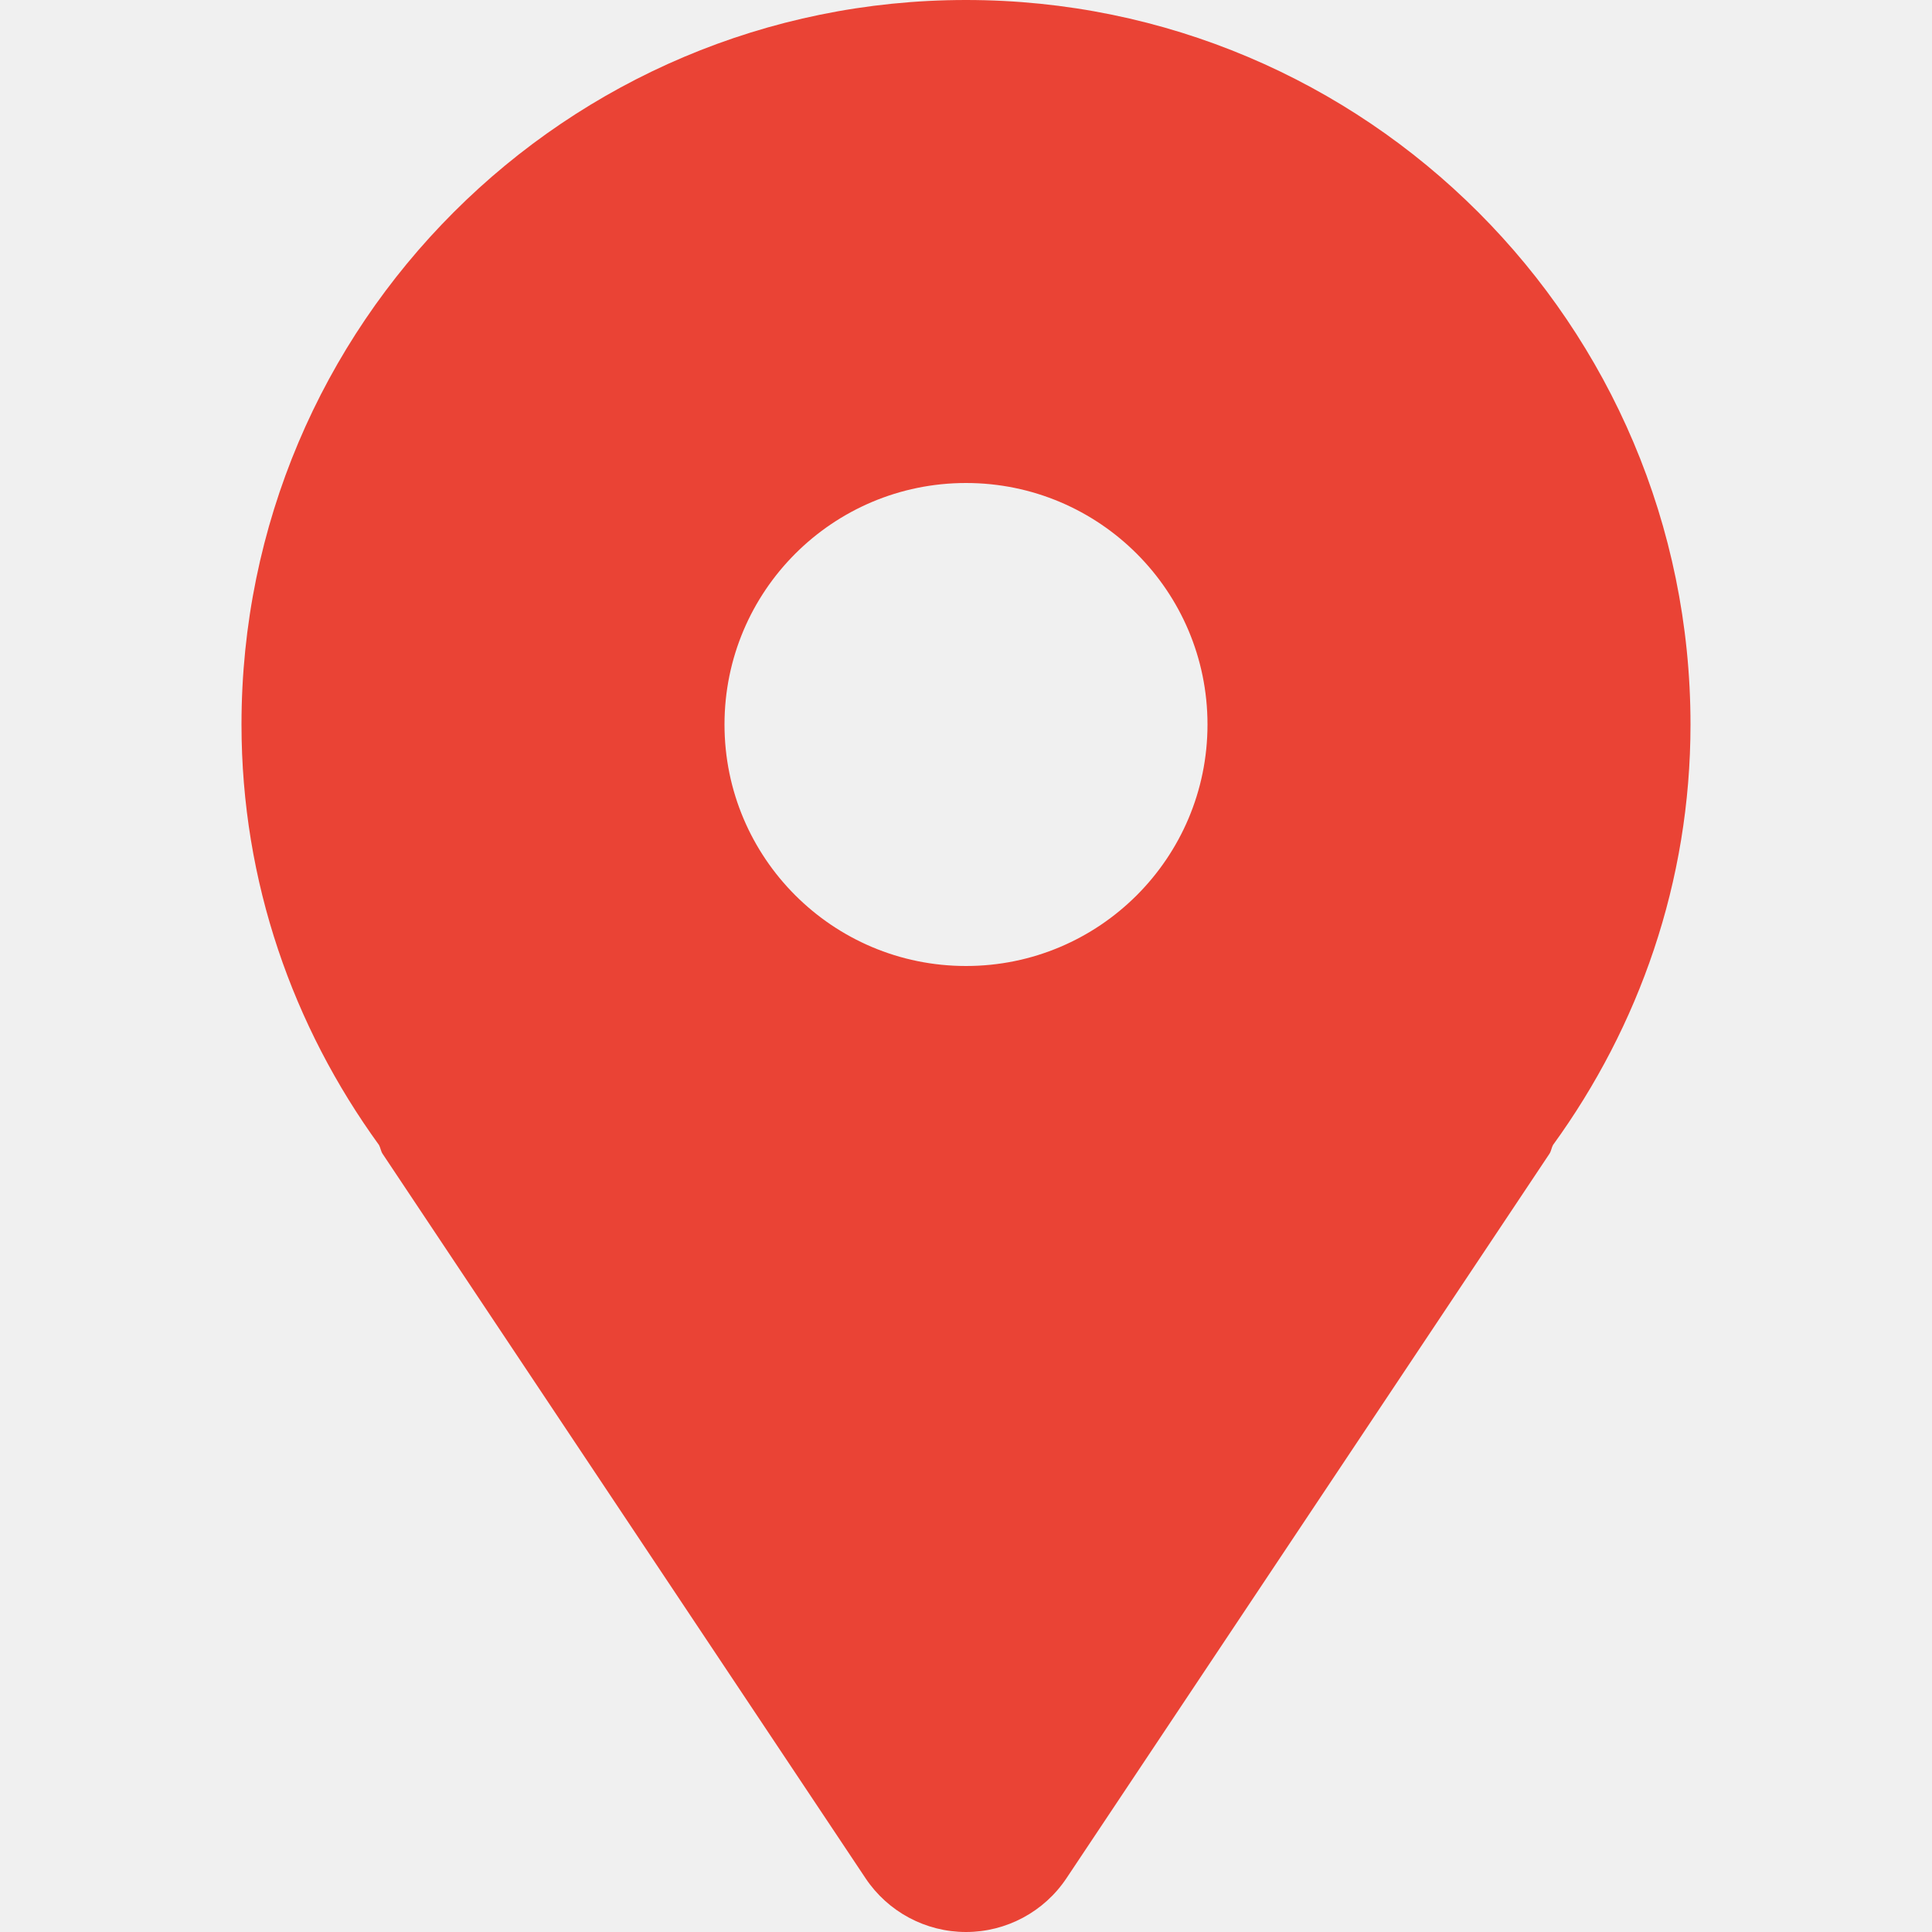
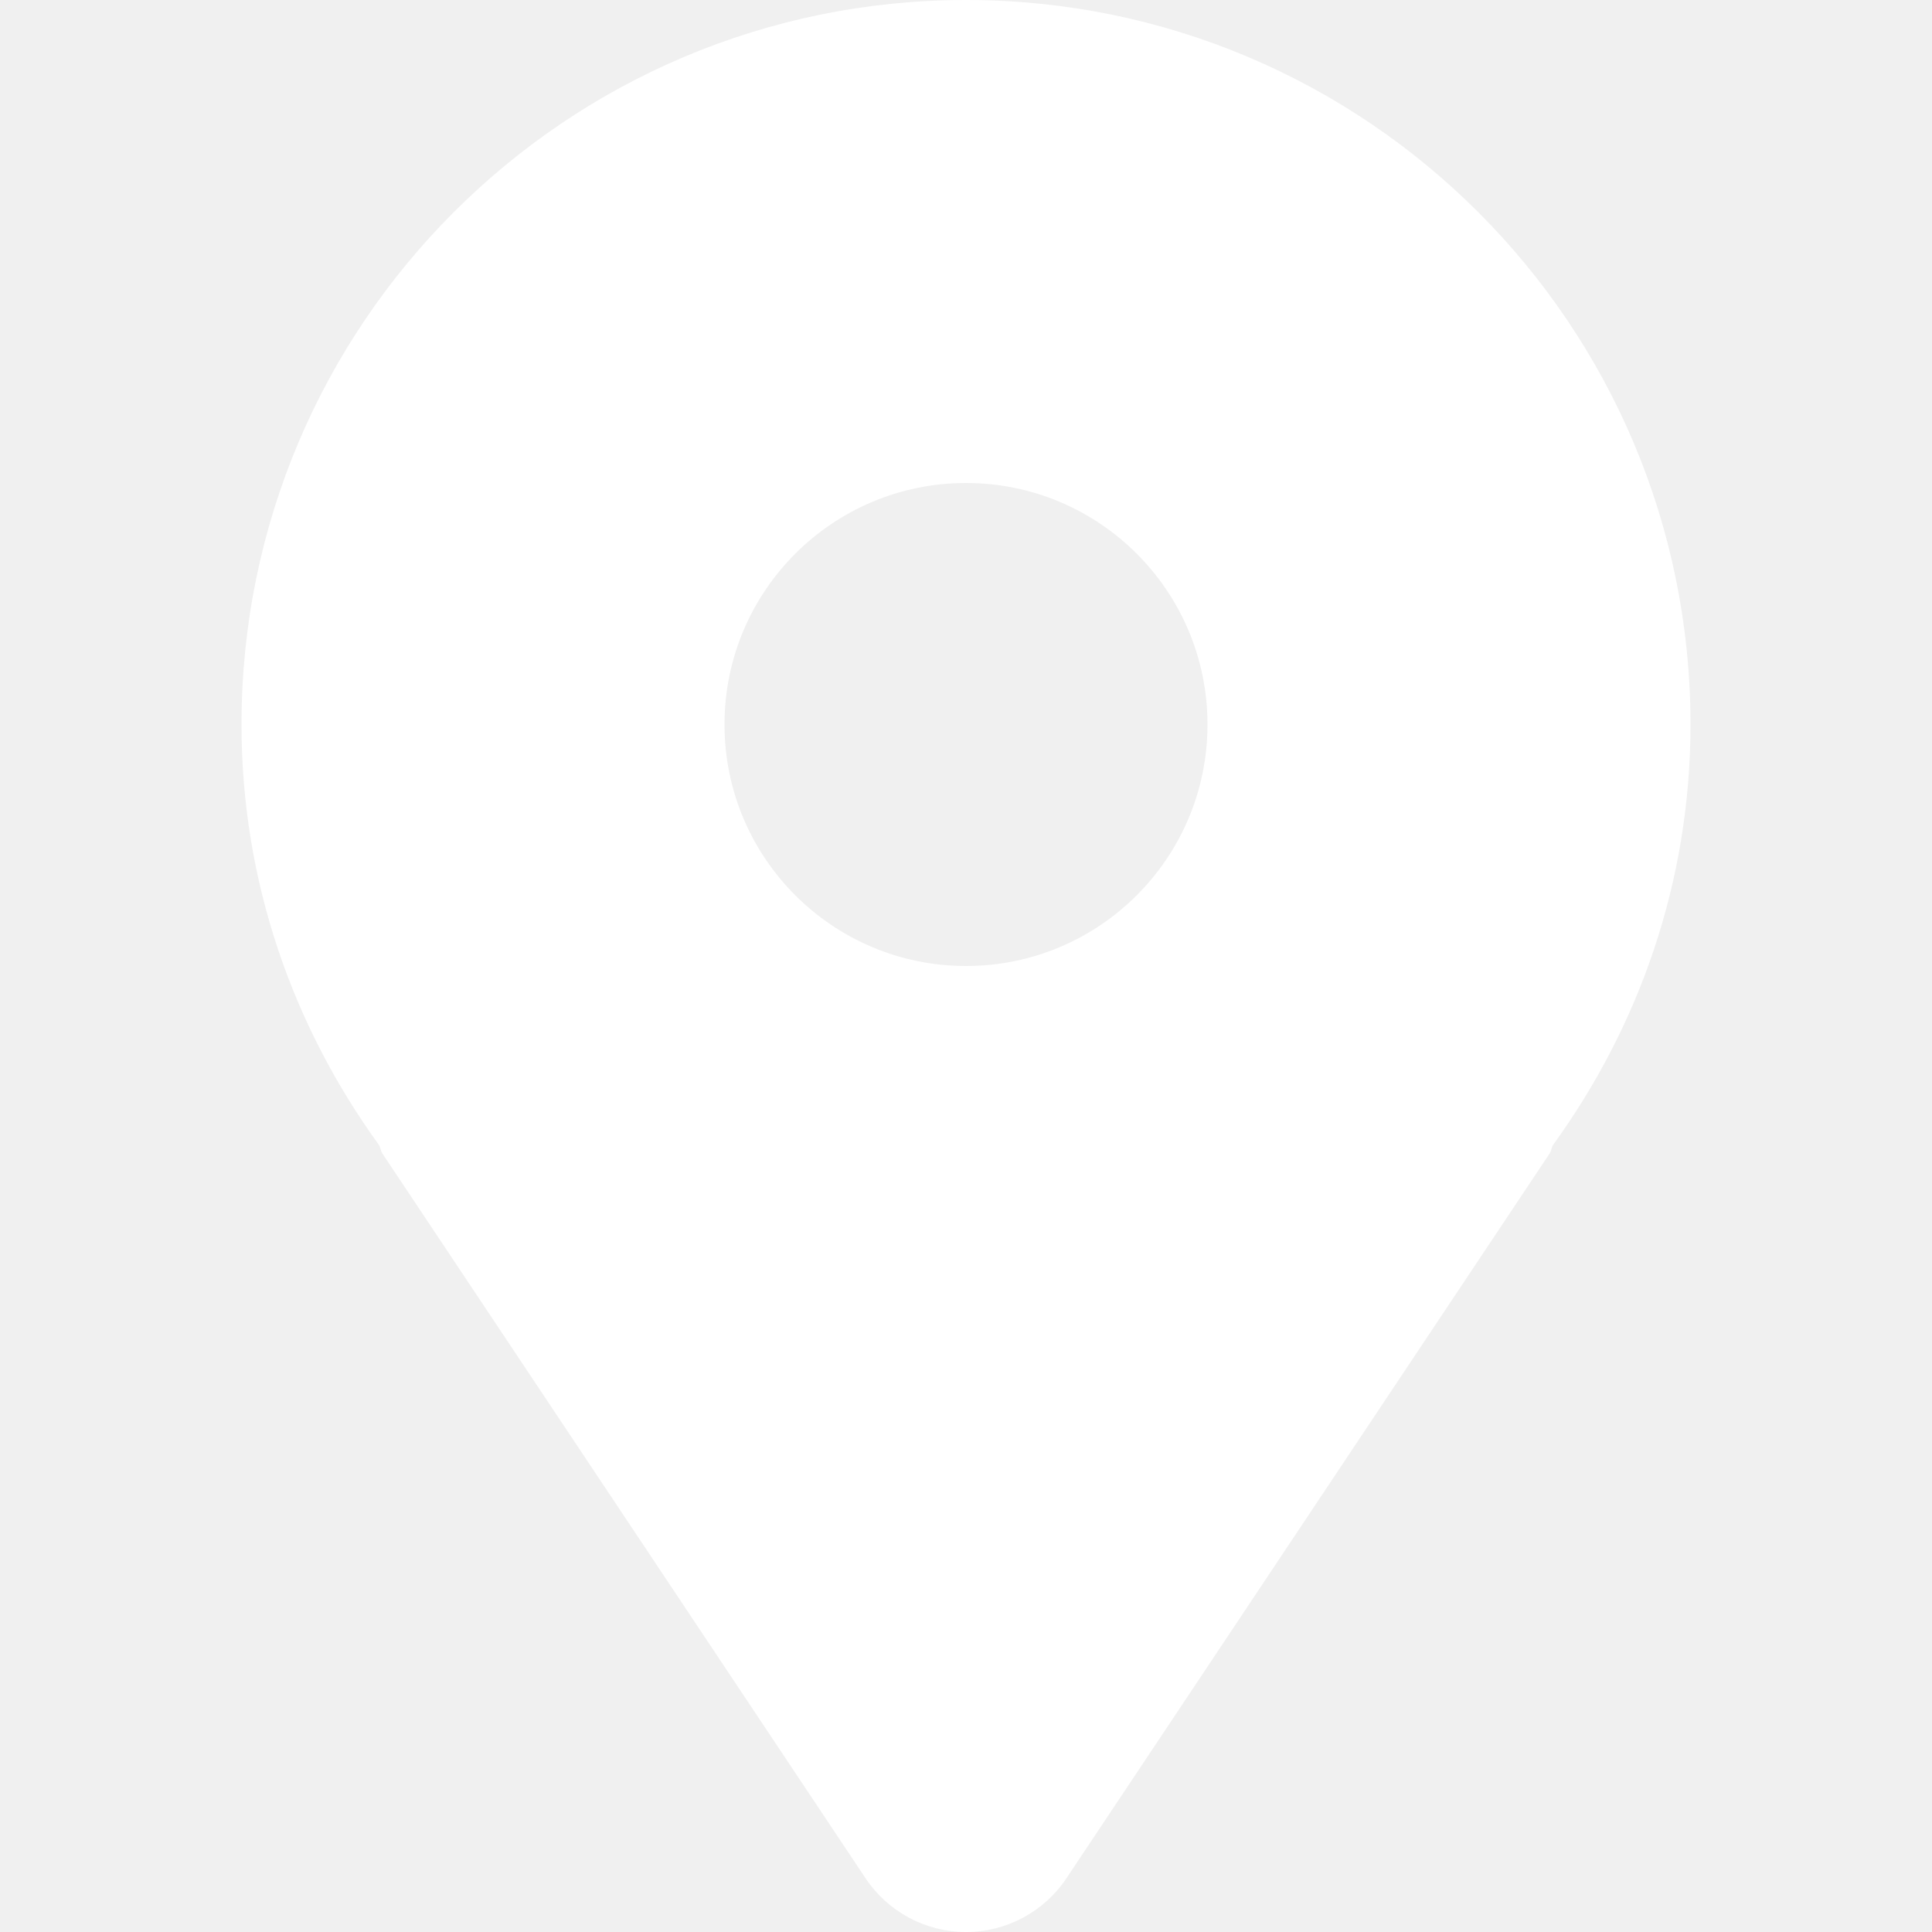
<svg xmlns="http://www.w3.org/2000/svg" version="1.0" id="Layer_1" width="800px" height="800px" viewBox="0 0 64 64" enable-background="new 0 0 64 64" xml:space="preserve">
-   <path fill="#EA4335" d="M32,0C18.746,0,8,10.746,8,24c0,5.219,1.711,10.008,4.555,13.93c0.051,0.094,0.059,0.199,0.117,0.289l16,24  C29.414,63.332,30.664,64,32,64s2.586-0.668,3.328-1.781l16-24c0.059-0.09,0.066-0.195,0.117-0.289C54.289,34.008,56,29.219,56,24  C56,10.746,45.254,0,32,0z M32,32c-4.418,0-8-3.582-8-8s3.582-8,8-8s8,3.582,8,8S36.418,32,32,32z" />
+   <path fill="#ffffff" d="M32,0C18.746,0,8,10.746,8,24c0,5.219,1.711,10.008,4.555,13.93c0.051,0.094,0.059,0.199,0.117,0.289l16,24  C29.414,63.332,30.664,64,32,64s2.586-0.668,3.328-1.781l16-24c0.059-0.09,0.066-0.195,0.117-0.289C54.289,34.008,56,29.219,56,24  C56,10.746,45.254,0,32,0z M32,32c-4.418,0-8-3.582-8-8s3.582-8,8-8s8,3.582,8,8S36.418,32,32,32z" />
</svg>
